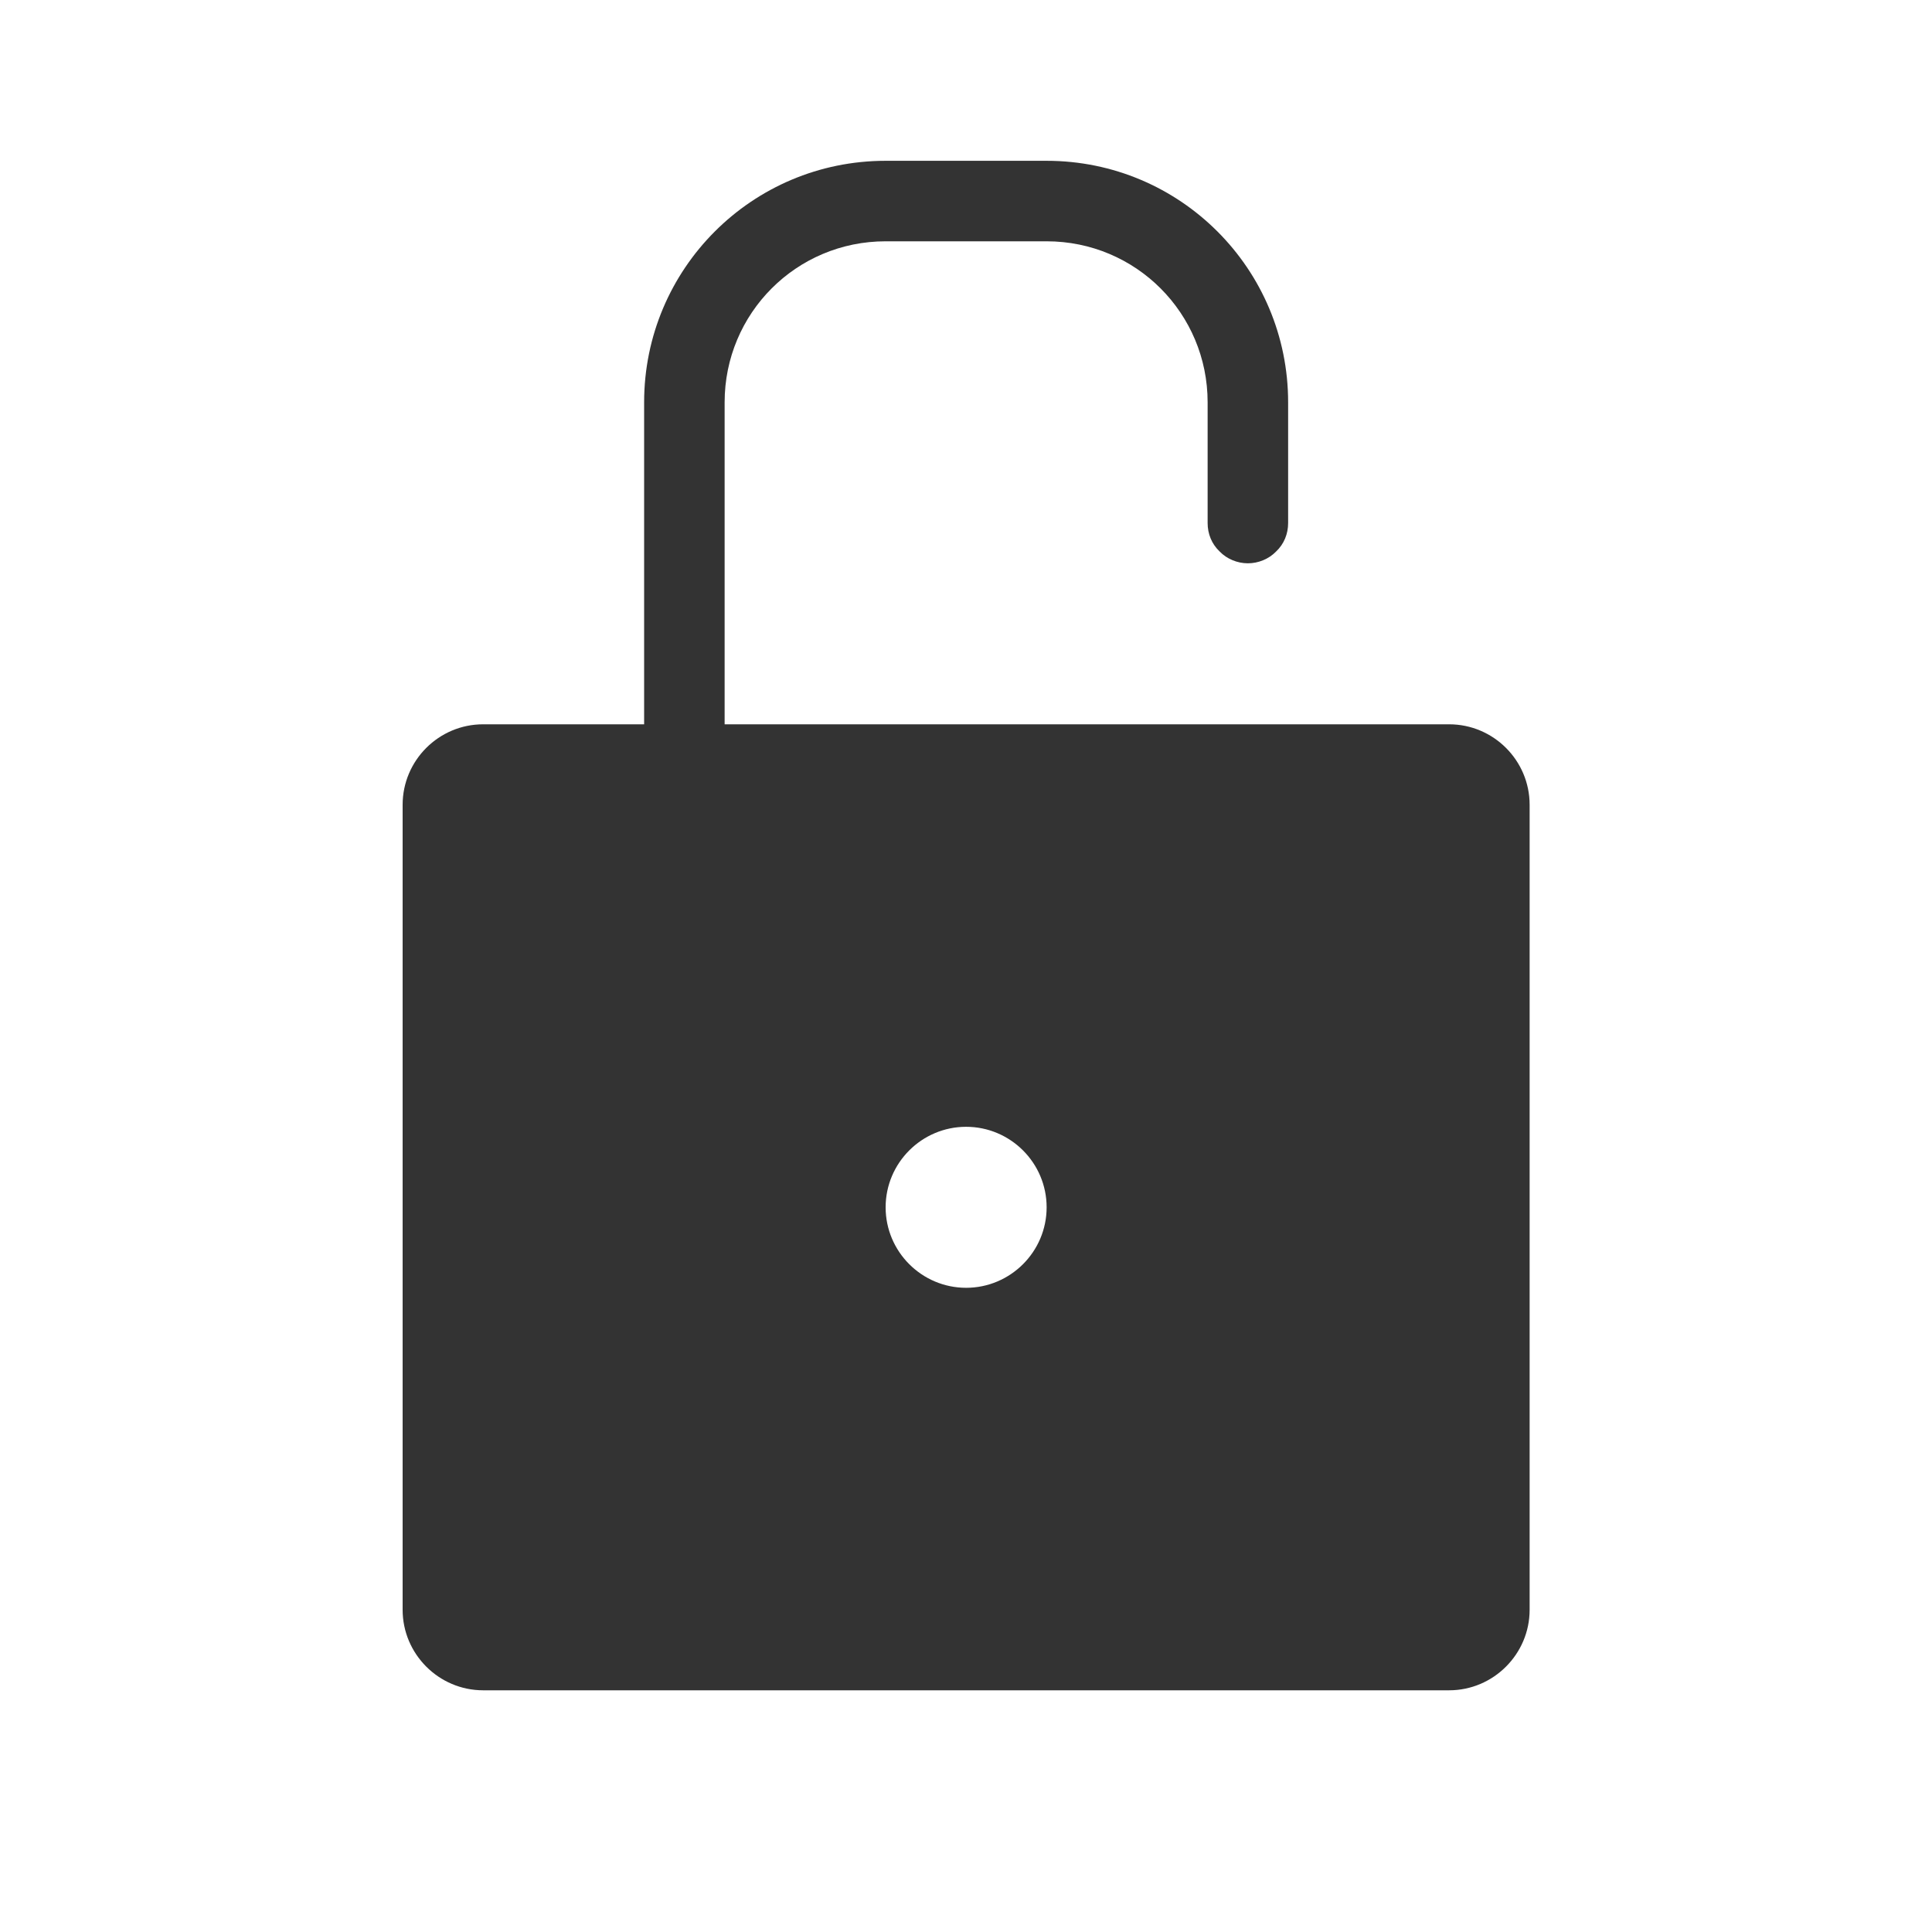
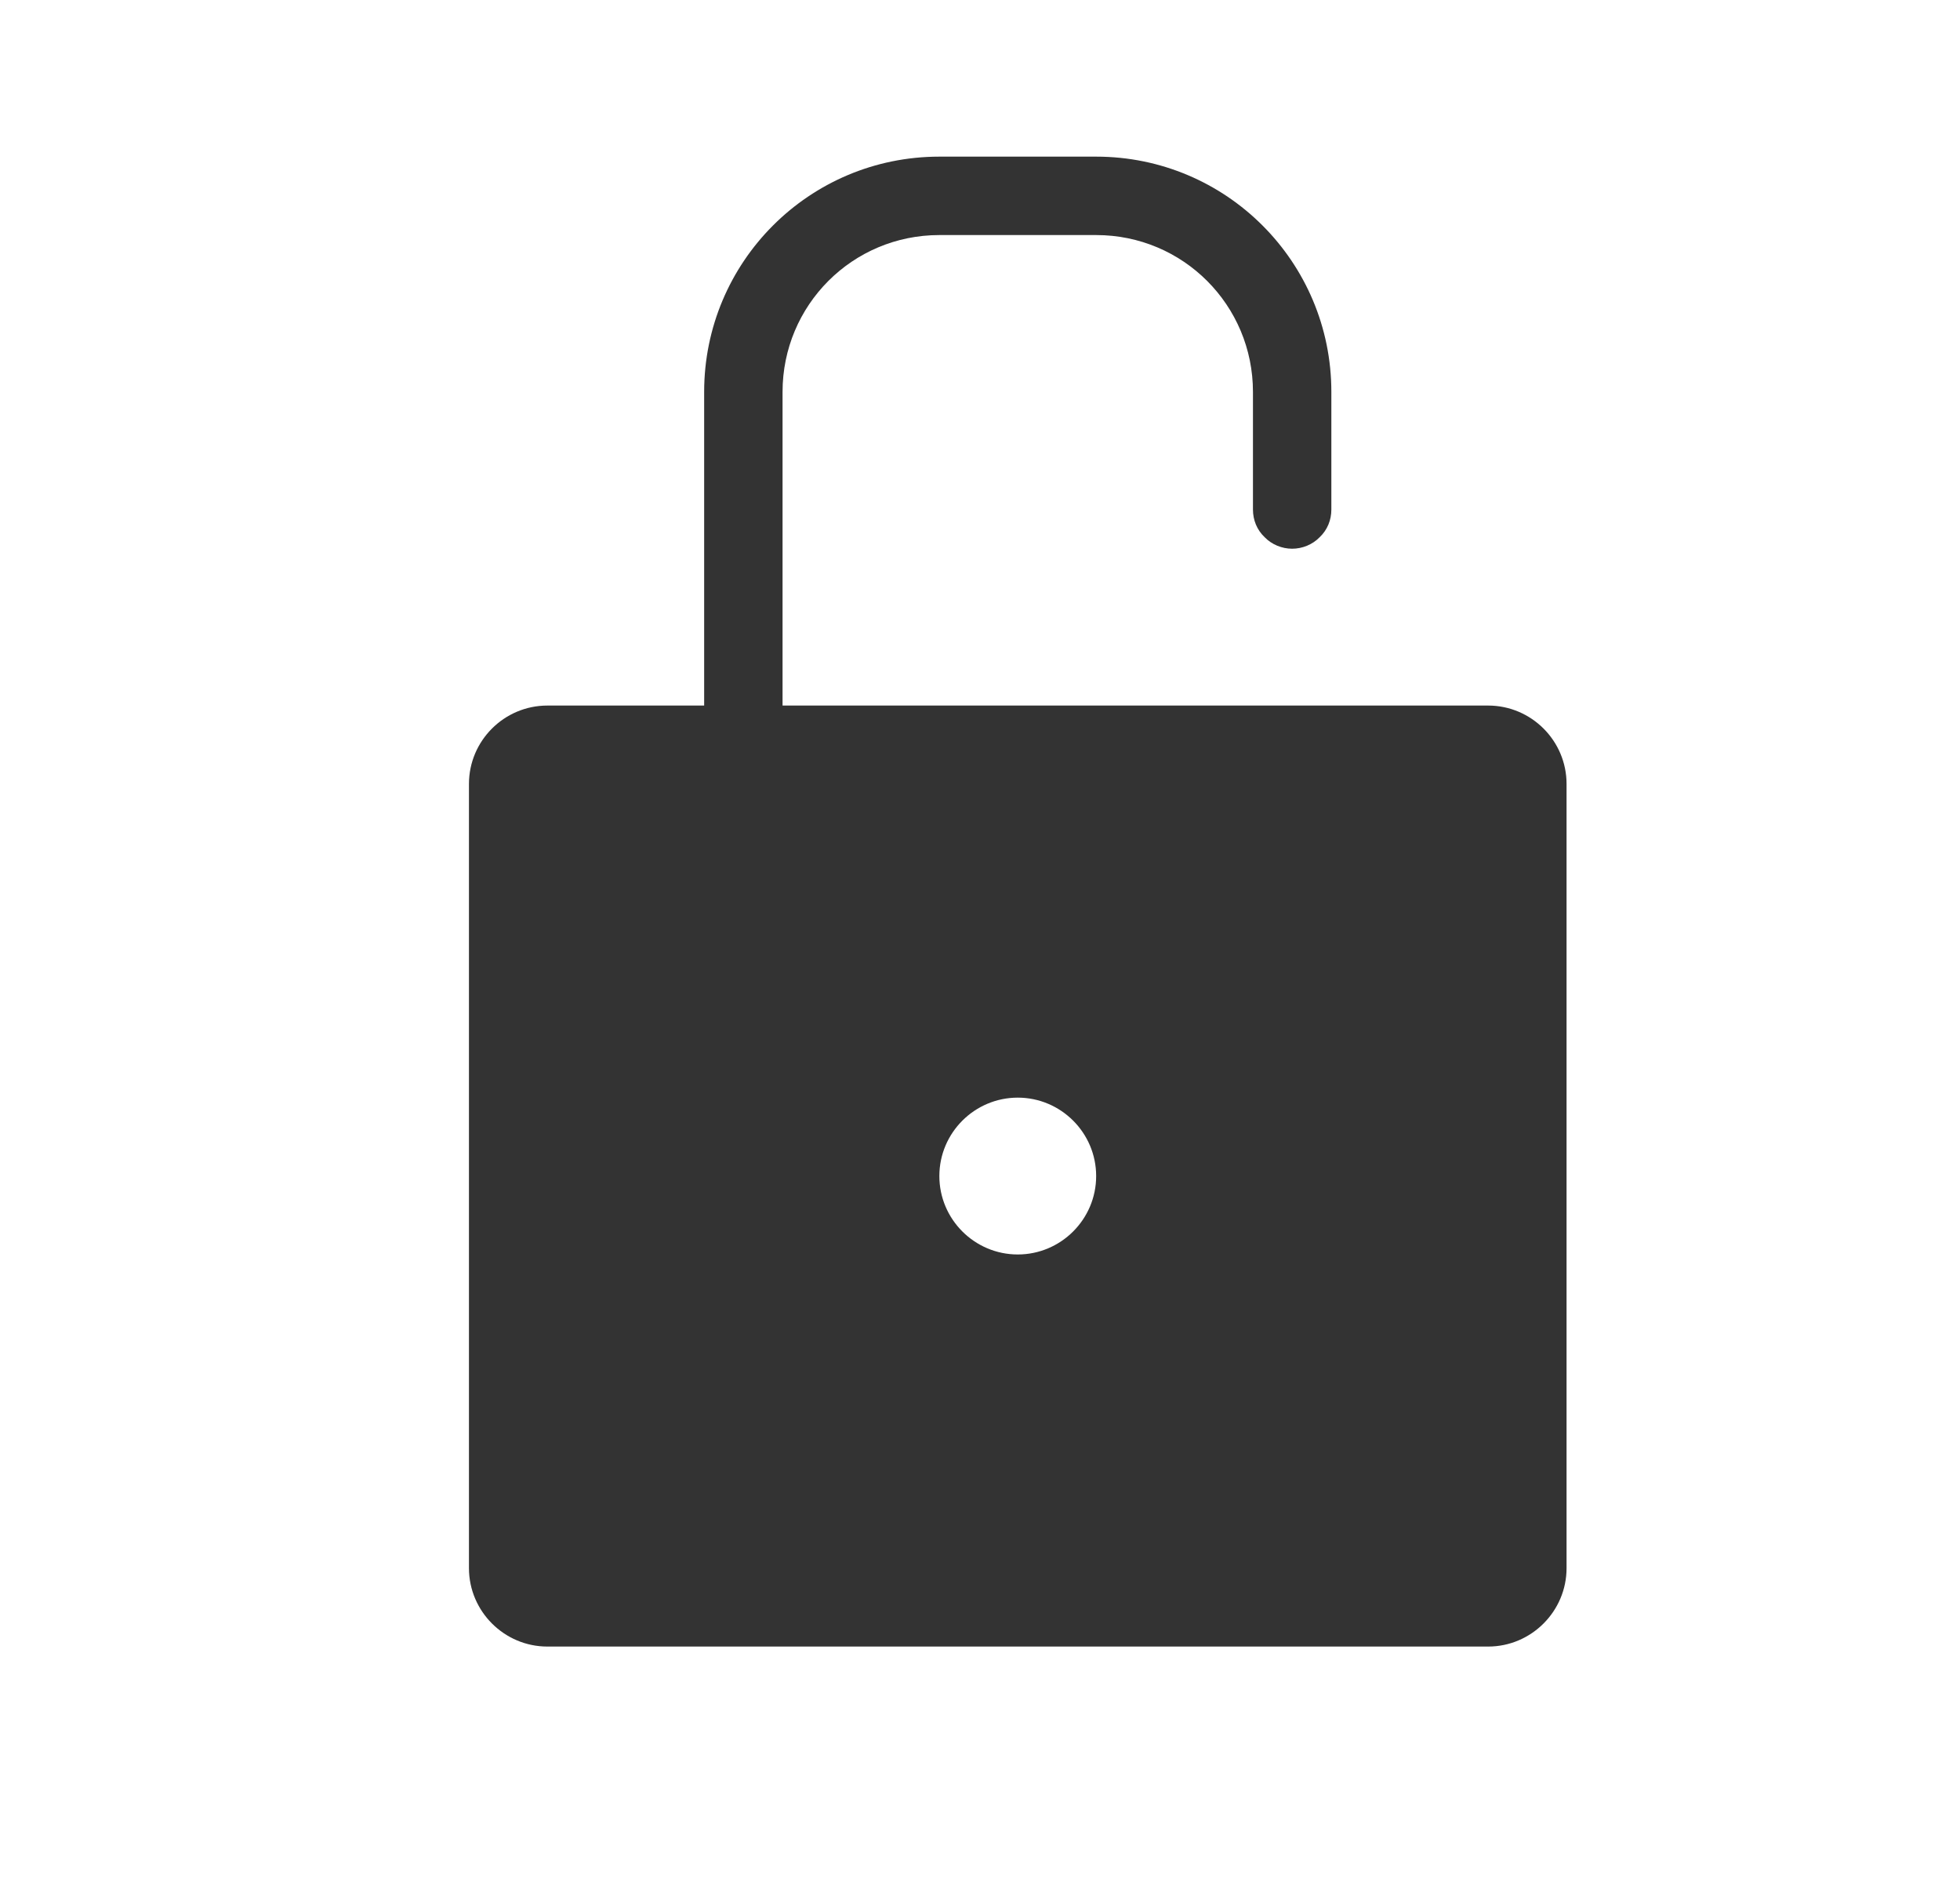
- <svg xmlns="http://www.w3.org/2000/svg" width="24px" height="24px" version="1.1" xml:space="preserve" style="fill-rule:evenodd;clip-rule:evenodd;stroke-linejoin:round;stroke-miterlimit:1.414;">
-   <g transform="matrix(1,0,0,1,-672,-1080)">
-     <g id="object.filled.lockUnlocked" transform="matrix(0.800768,0,0,0.984948,672,1080)">
+ <svg xmlns="http://www.w3.org/2000/svg" width="25px" height="24px" version="1.1" xml:space="preserve" style="fill-rule:evenodd;clip-rule:evenodd;stroke-linejoin:round;stroke-miterlimit:1.414;">
+   <g transform="matrix(1,0,0,1,-1058,-1080)">
+     <g id="object.filled.lockUnlocked" transform="matrix(0.800768,0,0,0.984948,1058.98,1080)">
      <rect x="0" y="0" width="29.971" height="24.367" style="fill:none;" />
      <g transform="matrix(1.2488,0,0,1.01528,-2516.33,-999.038)">
        <path d="M2034,1004C2034,1004.55 2033.55,1005 2033,1005C2030.42,1005 2023.58,1005 2021,1005C2020.45,1005 2020,1004.55 2020,1004C2020,1001.74 2020,996.26 2020,994C2020,993.448 2020.45,993 2021,993C2021.87,993 2023,993 2023,993C2023,993 2023,990.9 2023,989C2023,987.343 2024.34,986 2026,986C2026.65,986 2027.35,986 2028,986C2029.66,986 2031,987.343 2031,989C2031,989.582 2031,990.127 2031,990.5C2031,990.633 2030.95,990.76 2030.85,990.854C2030.76,990.947 2030.63,991 2030.5,991C2030.37,991 2030.24,990.947 2030.15,990.854C2030.05,990.76 2030,990.633 2030,990.5C2030,990.116 2030,989.558 2030,989C2030,987.895 2029.11,987 2028,987C2027.36,987 2026.64,987 2026,987C2024.89,987 2024,987.895 2024,989C2024,990.745 2024,993 2024,993C2024,993 2030.47,993 2033,993C2033.55,993 2034,993.448 2034,994C2034,996.26 2034,1001.74 2034,1004ZM2026,999C2026,998.448 2026.45,998 2027,998C2027.55,998 2028,998.448 2028,999C2028,999.552 2027.55,1000 2027,1000C2026.45,1000 2026,999.552 2026,999C2026,999 2026,999 2026,999Z" style="fill:rgb(51,51,51);" />
      </g>
    </g>
  </g>
</svg>
